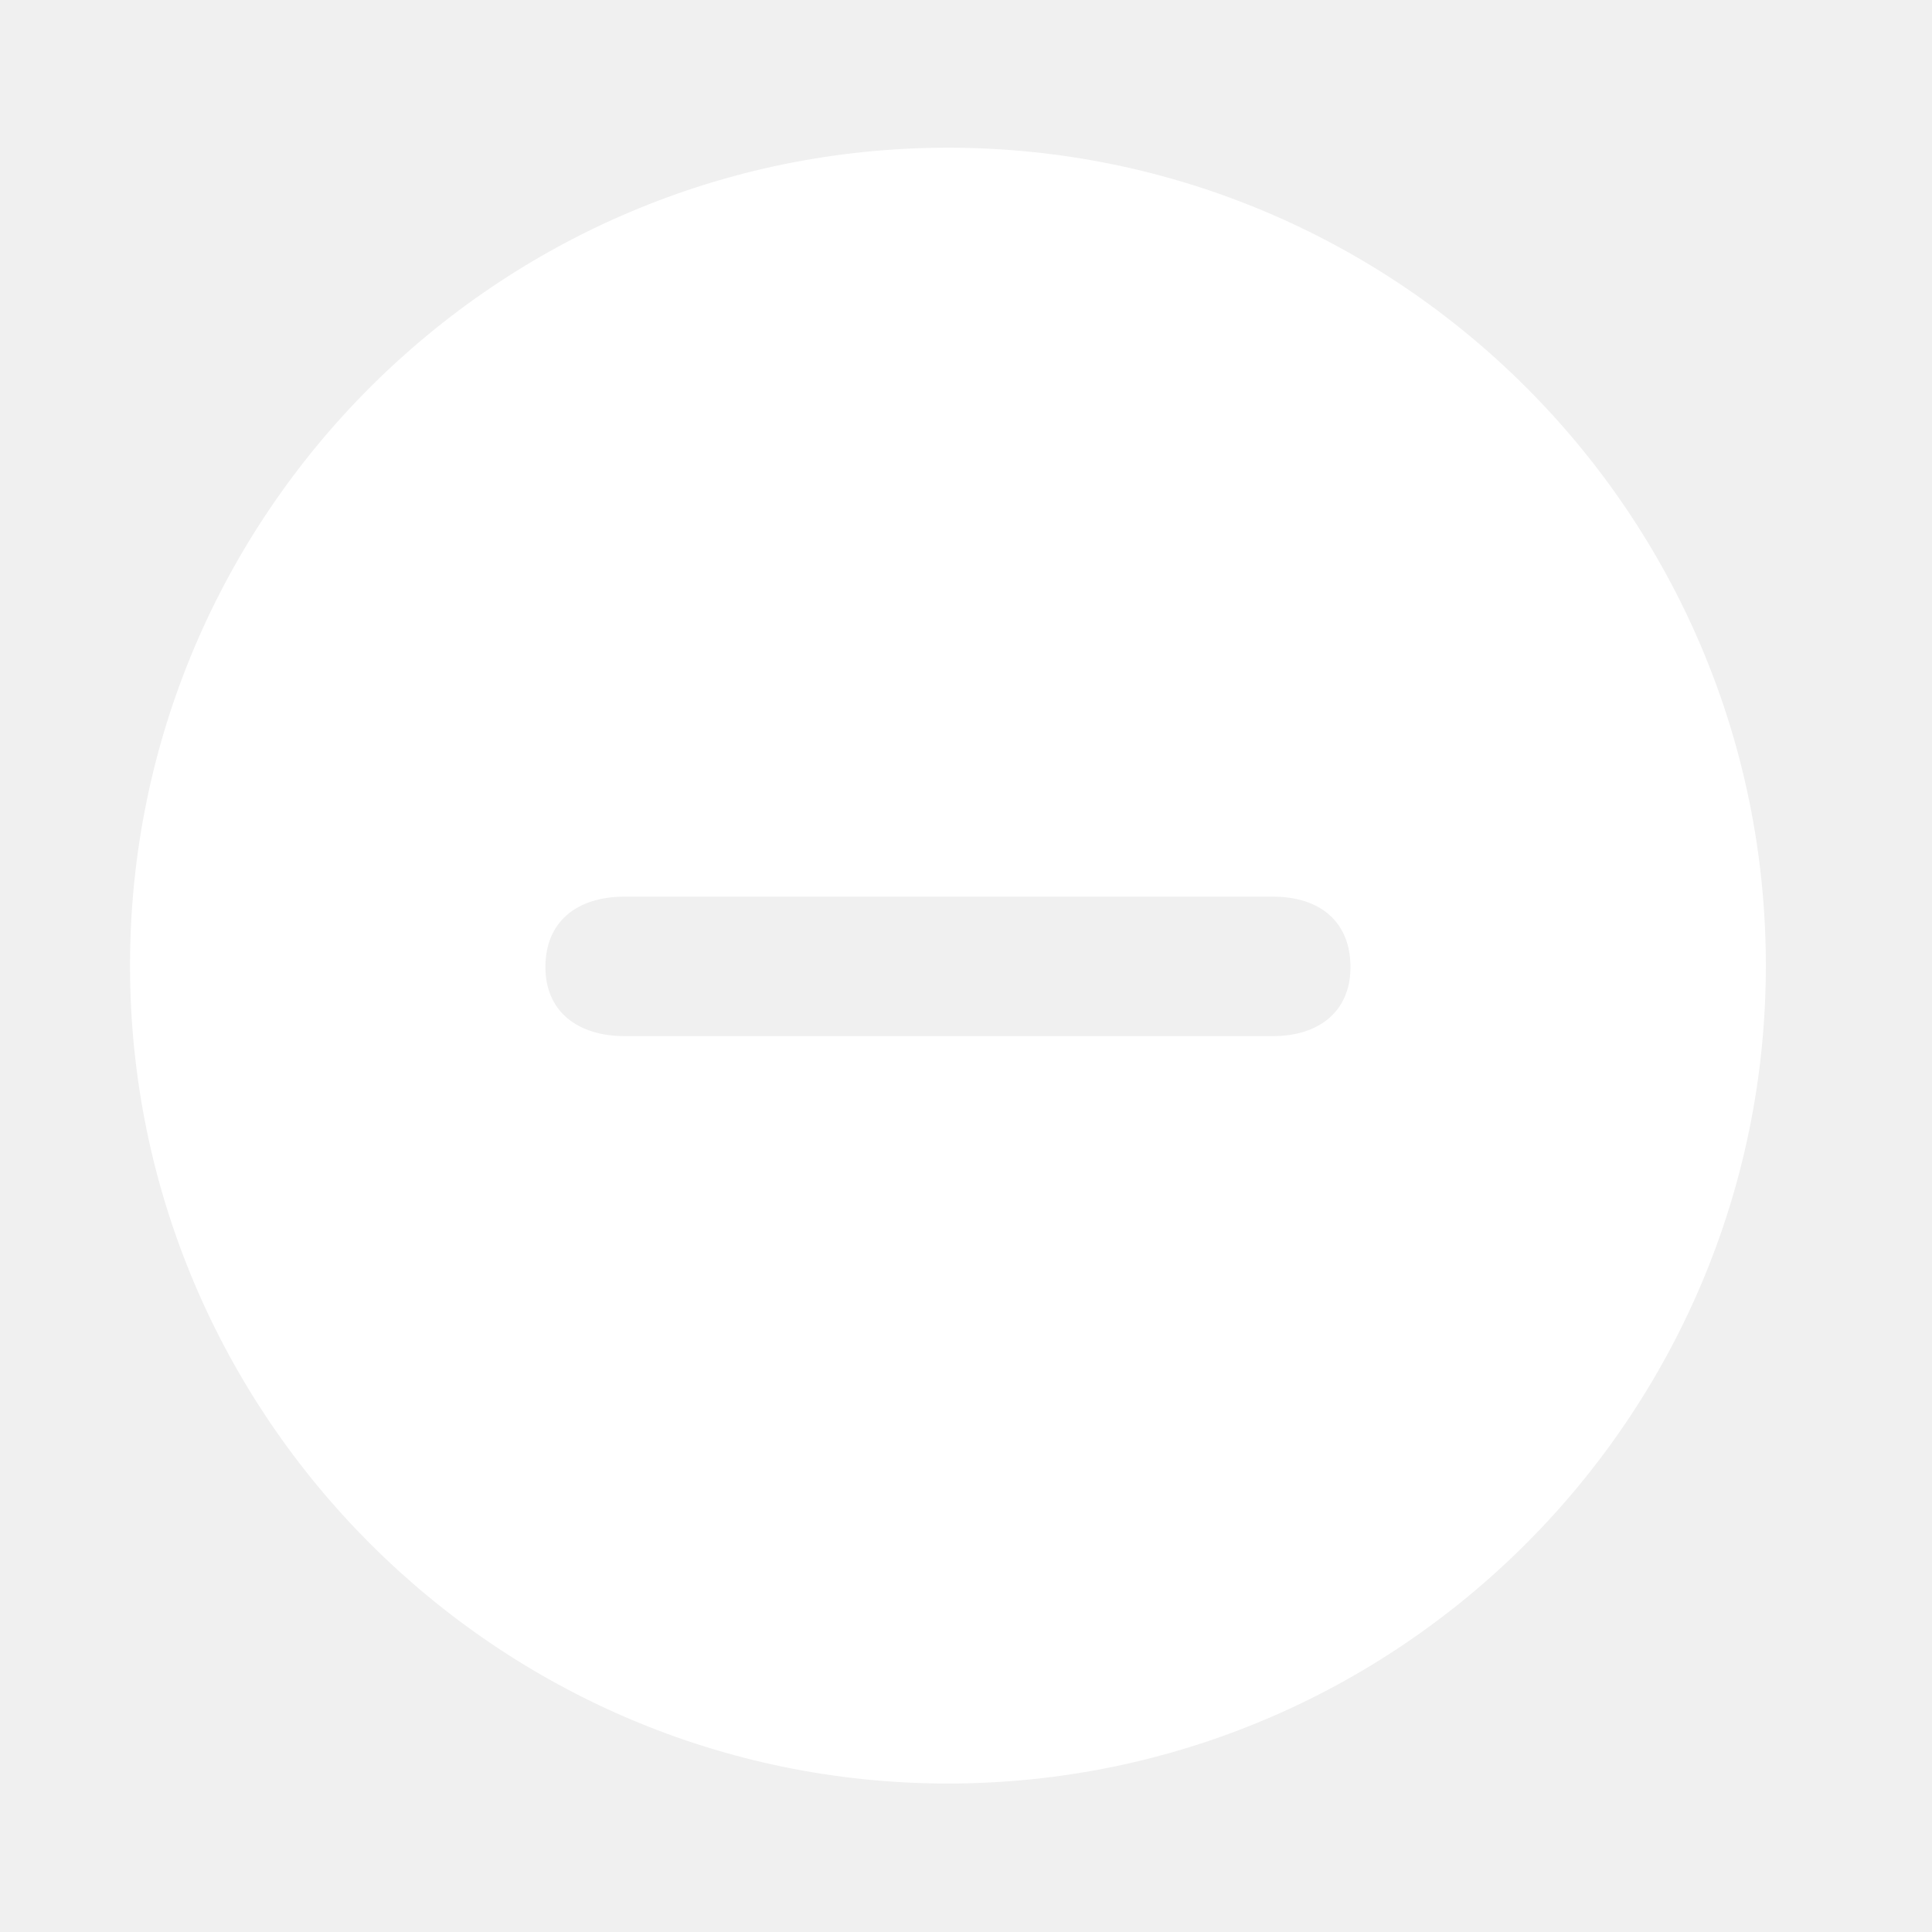
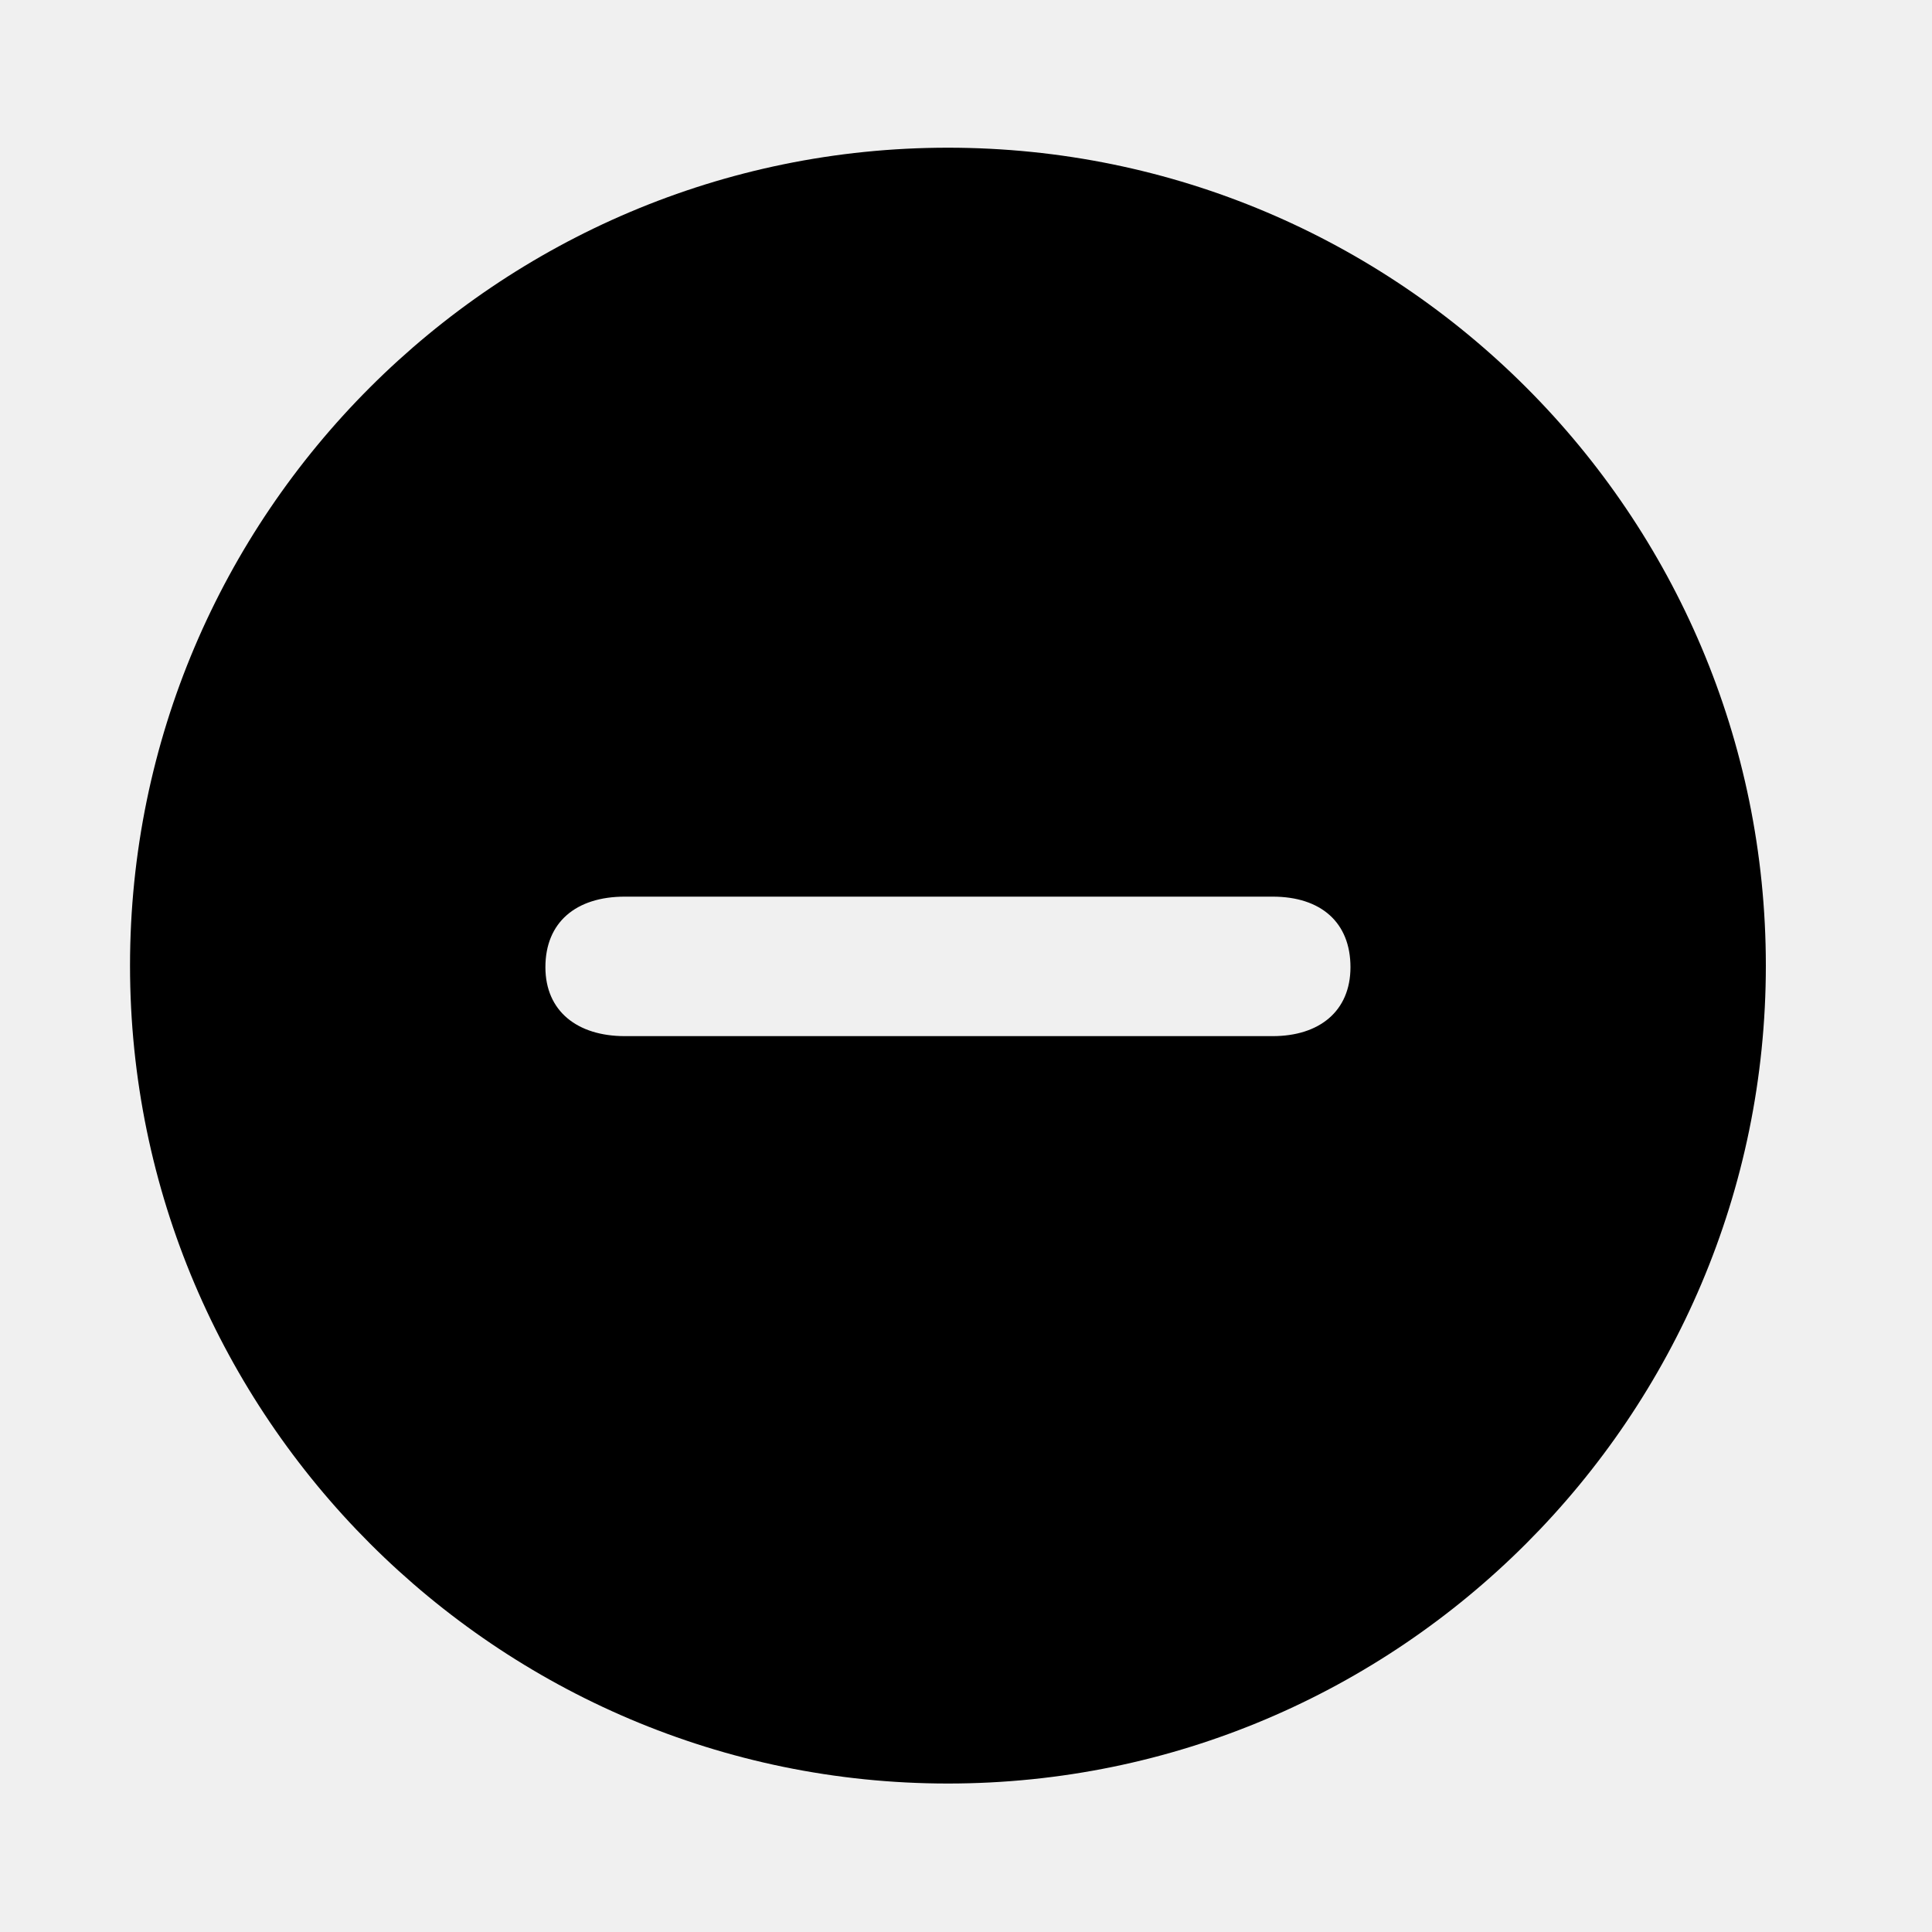
- <svg xmlns="http://www.w3.org/2000/svg" width="20" height="20" viewBox="0 0 20 20" fill="none">
-   <path d="M18.28 9.996C18.28 14.661 14.486 18.463 9.813 18.463C5.148 18.463 1.346 14.661 1.346 9.996C1.346 5.323 5.148 1.529 9.813 1.529C14.486 1.529 18.28 5.323 18.28 9.996ZM6.468 9.282C5.962 9.282 5.646 9.548 5.646 10.012C5.646 10.469 5.978 10.726 6.468 10.726H13.175C13.656 10.726 13.98 10.469 13.98 10.012C13.98 9.548 13.673 9.282 13.175 9.282H6.468Z" fill="white" style="fill:white;" />
+ <svg xmlns="http://www.w3.org/2000/svg" viewBox="0 0 20 20" fill="currentColor">
+   <path d="M18.28 9.996C18.28 14.661 14.486 18.463 9.813 18.463C5.148 18.463 1.346 14.661 1.346 9.996C1.346 5.323 5.148 1.529 9.813 1.529C14.486 1.529 18.28 5.323 18.28 9.996ZM6.468 9.282C5.962 9.282 5.646 9.548 5.646 10.012C5.646 10.469 5.978 10.726 6.468 10.726H13.175C13.656 10.726 13.98 10.469 13.98 10.012C13.98 9.548 13.673 9.282 13.175 9.282H6.468Z" />
</svg>
